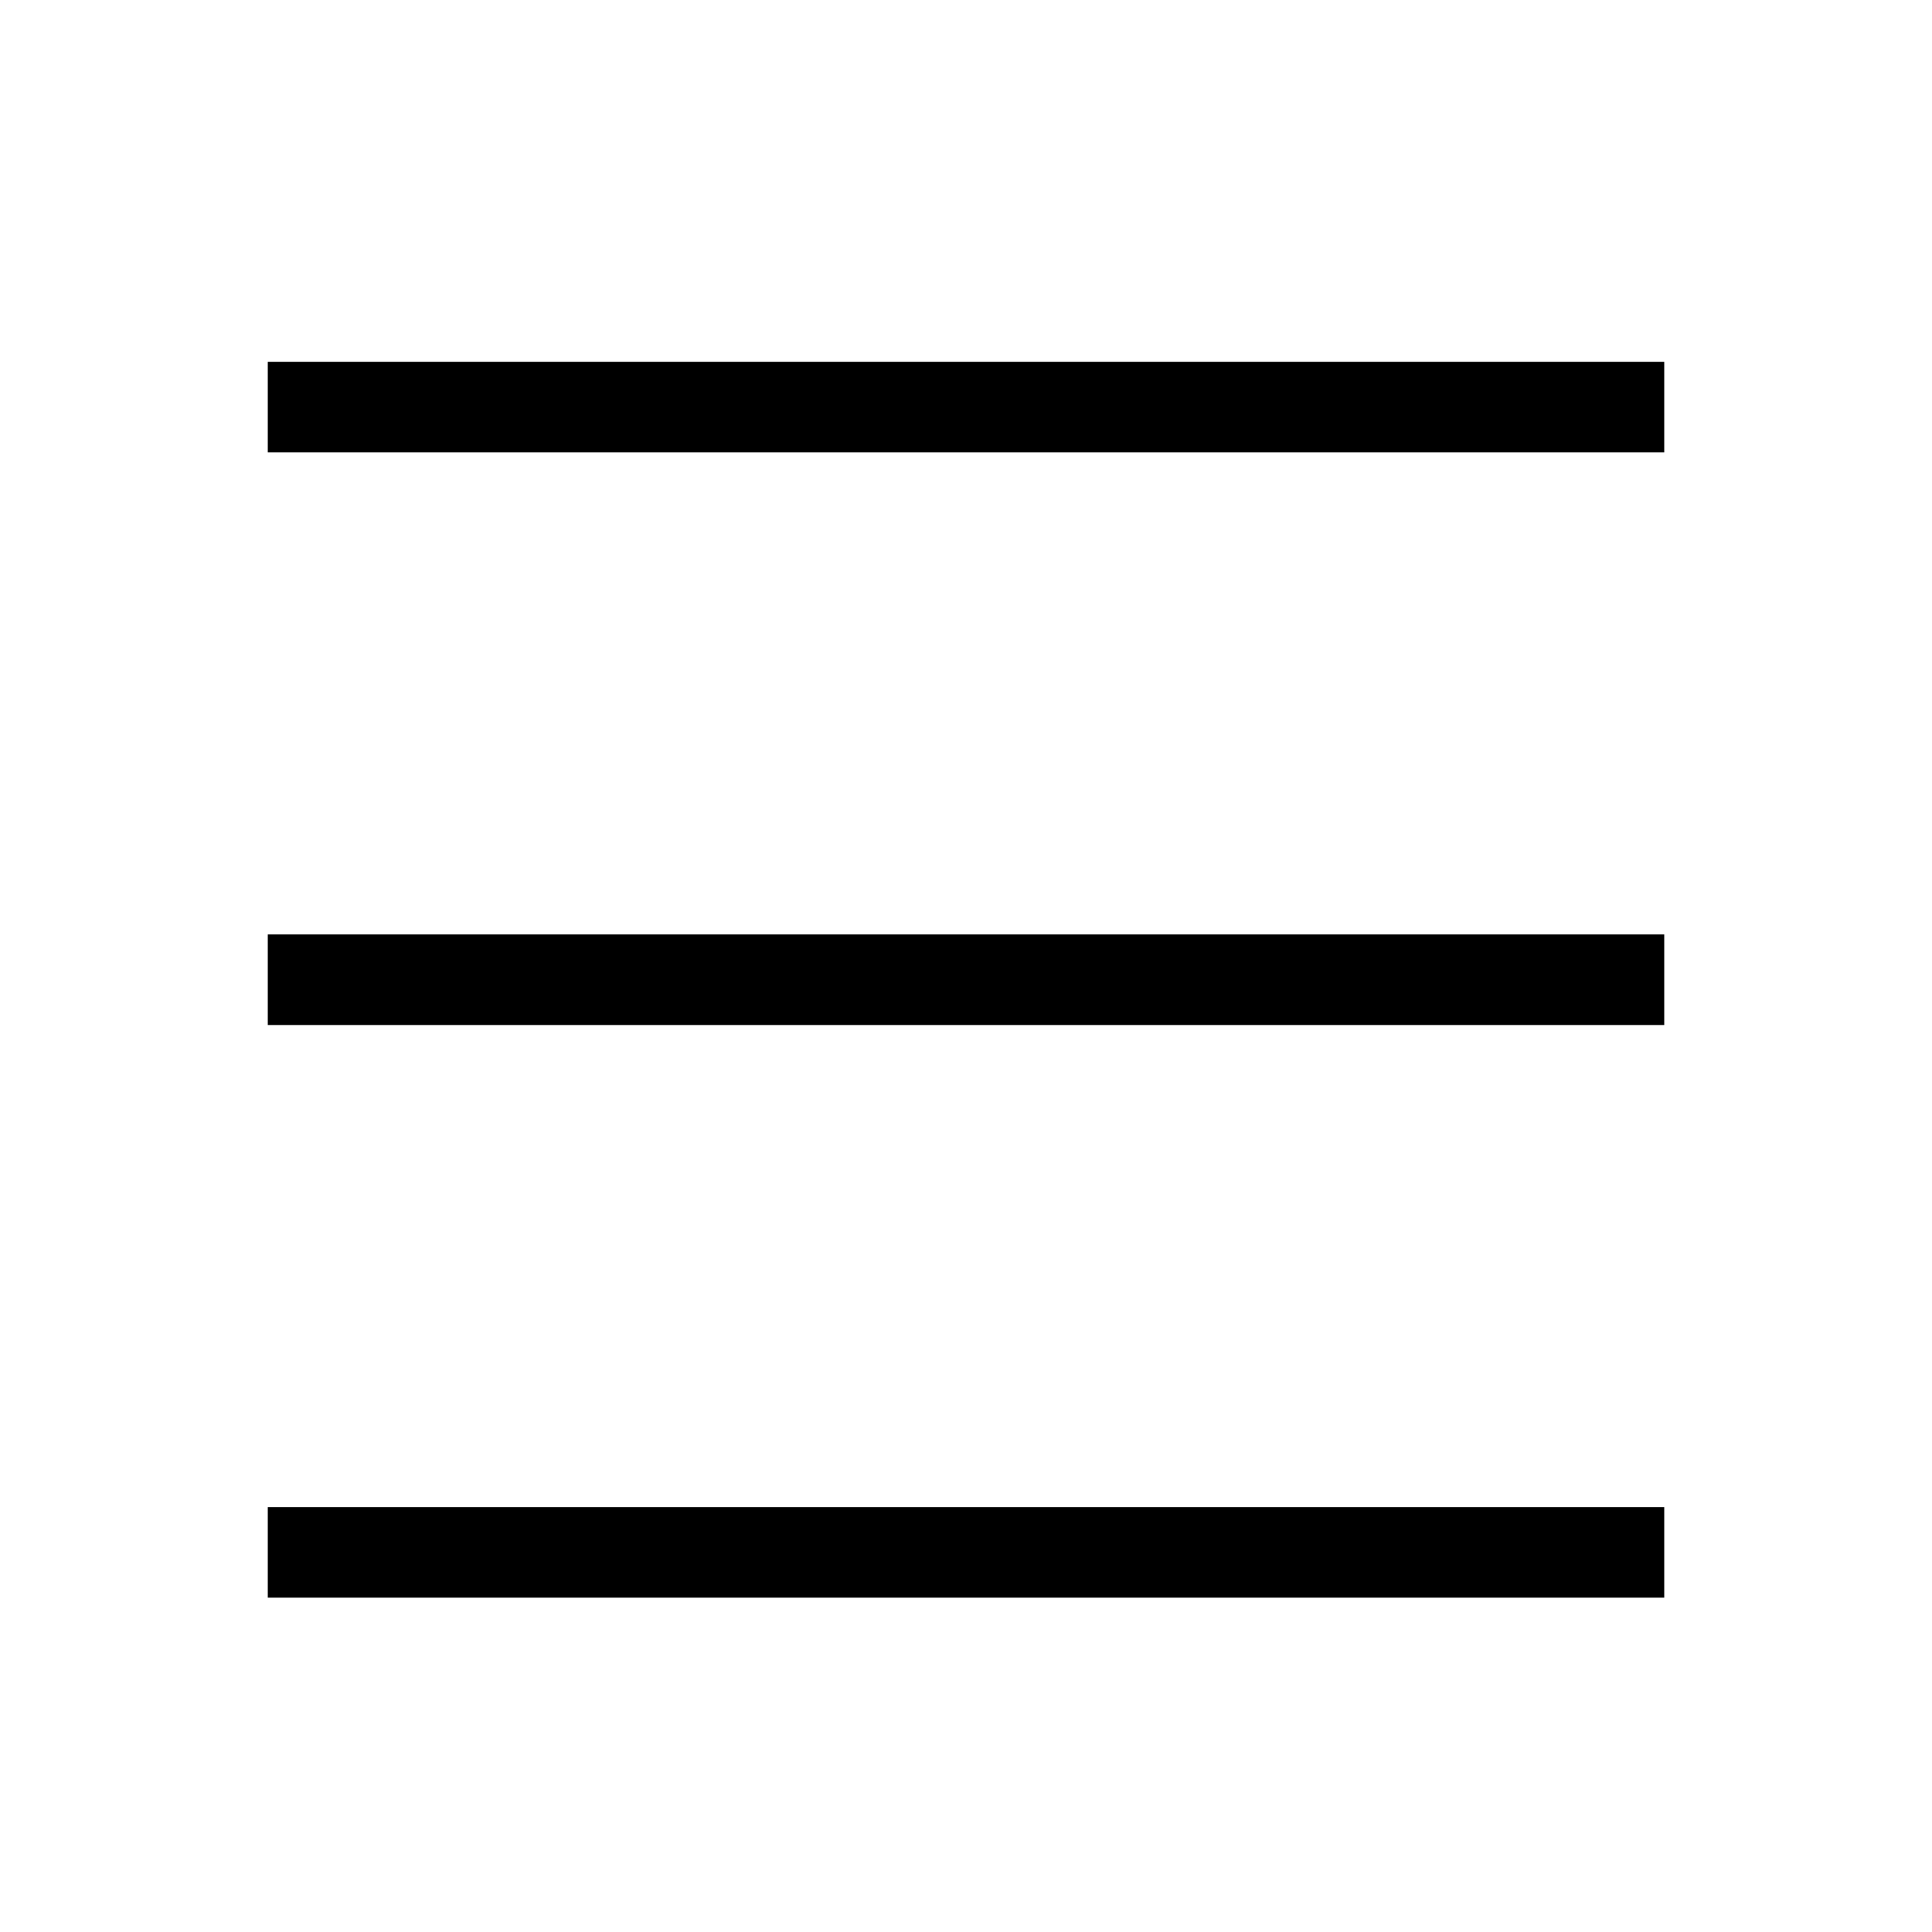
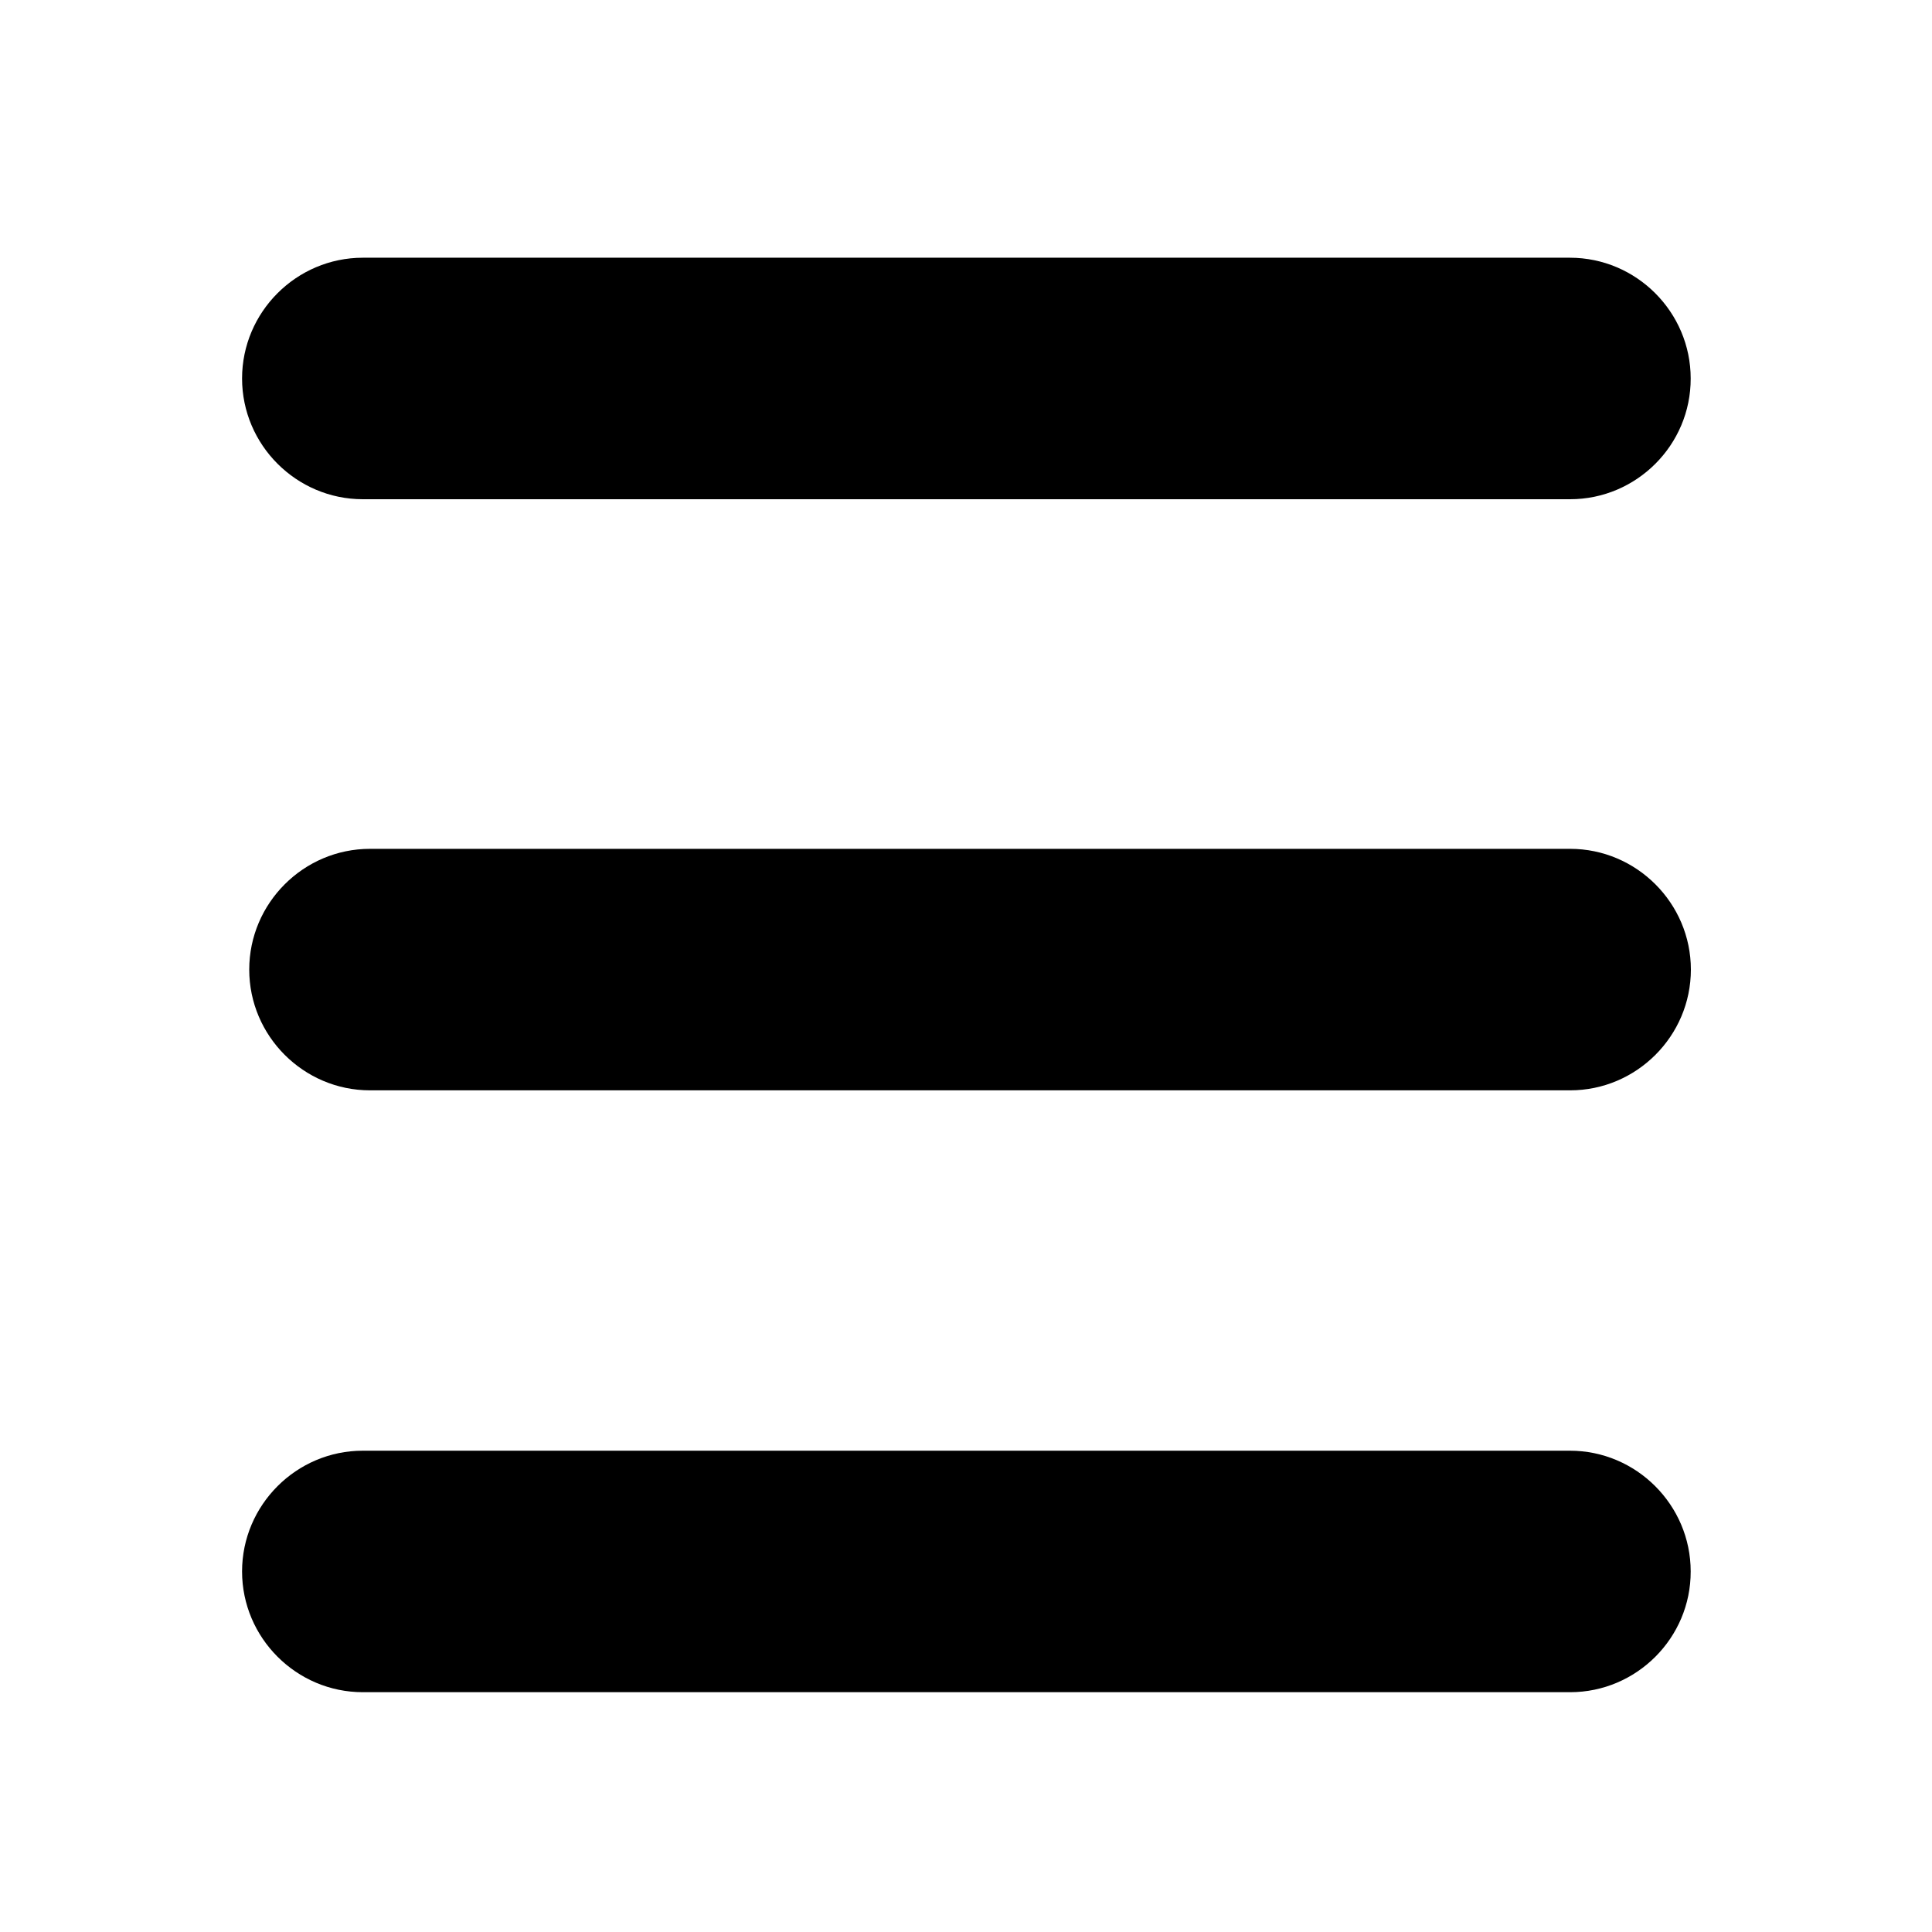
- <svg xmlns="http://www.w3.org/2000/svg" t="1594370944762" class="icon" viewBox="0 0 1024 1024" version="1.1" p-id="4350" width="200" height="200">
+ <svg xmlns="http://www.w3.org/2000/svg" t="1594457616713" class="icon" viewBox="0 0 1024 1024" version="1.1" p-id="2406" width="200" height="200">
  <defs>
    <style type="text/css" />
  </defs>
-   <path d="M141.93 191.76h740.15v48H141.93zM141.93 495.28h740.15v48H141.93zM141.93 798.8h740.15v48H141.93z" p-id="4351" />
+   <path d="M832.2 264.6H192.3c-35.2 0-64-28.8-64-64s28.8-64 64-64h639.8c35.2 0 64 28.8 64 64 0.1 35.2-28.7 64-63.9 64z m0 313.3H196.1c-35.2 0-64-28.8-64-64s28.8-64 64-64h636.1c35.2 0 64 28.8 64 64s-28.8 64-64 64z m0 319H192.3c-35.2 0-64-28.8-64-64s28.8-64 64-64h639.8c35.2 0 64 28.8 64 64 0.1 35.2-28.7 64-63.9 64z" p-id="2407" />
</svg>
